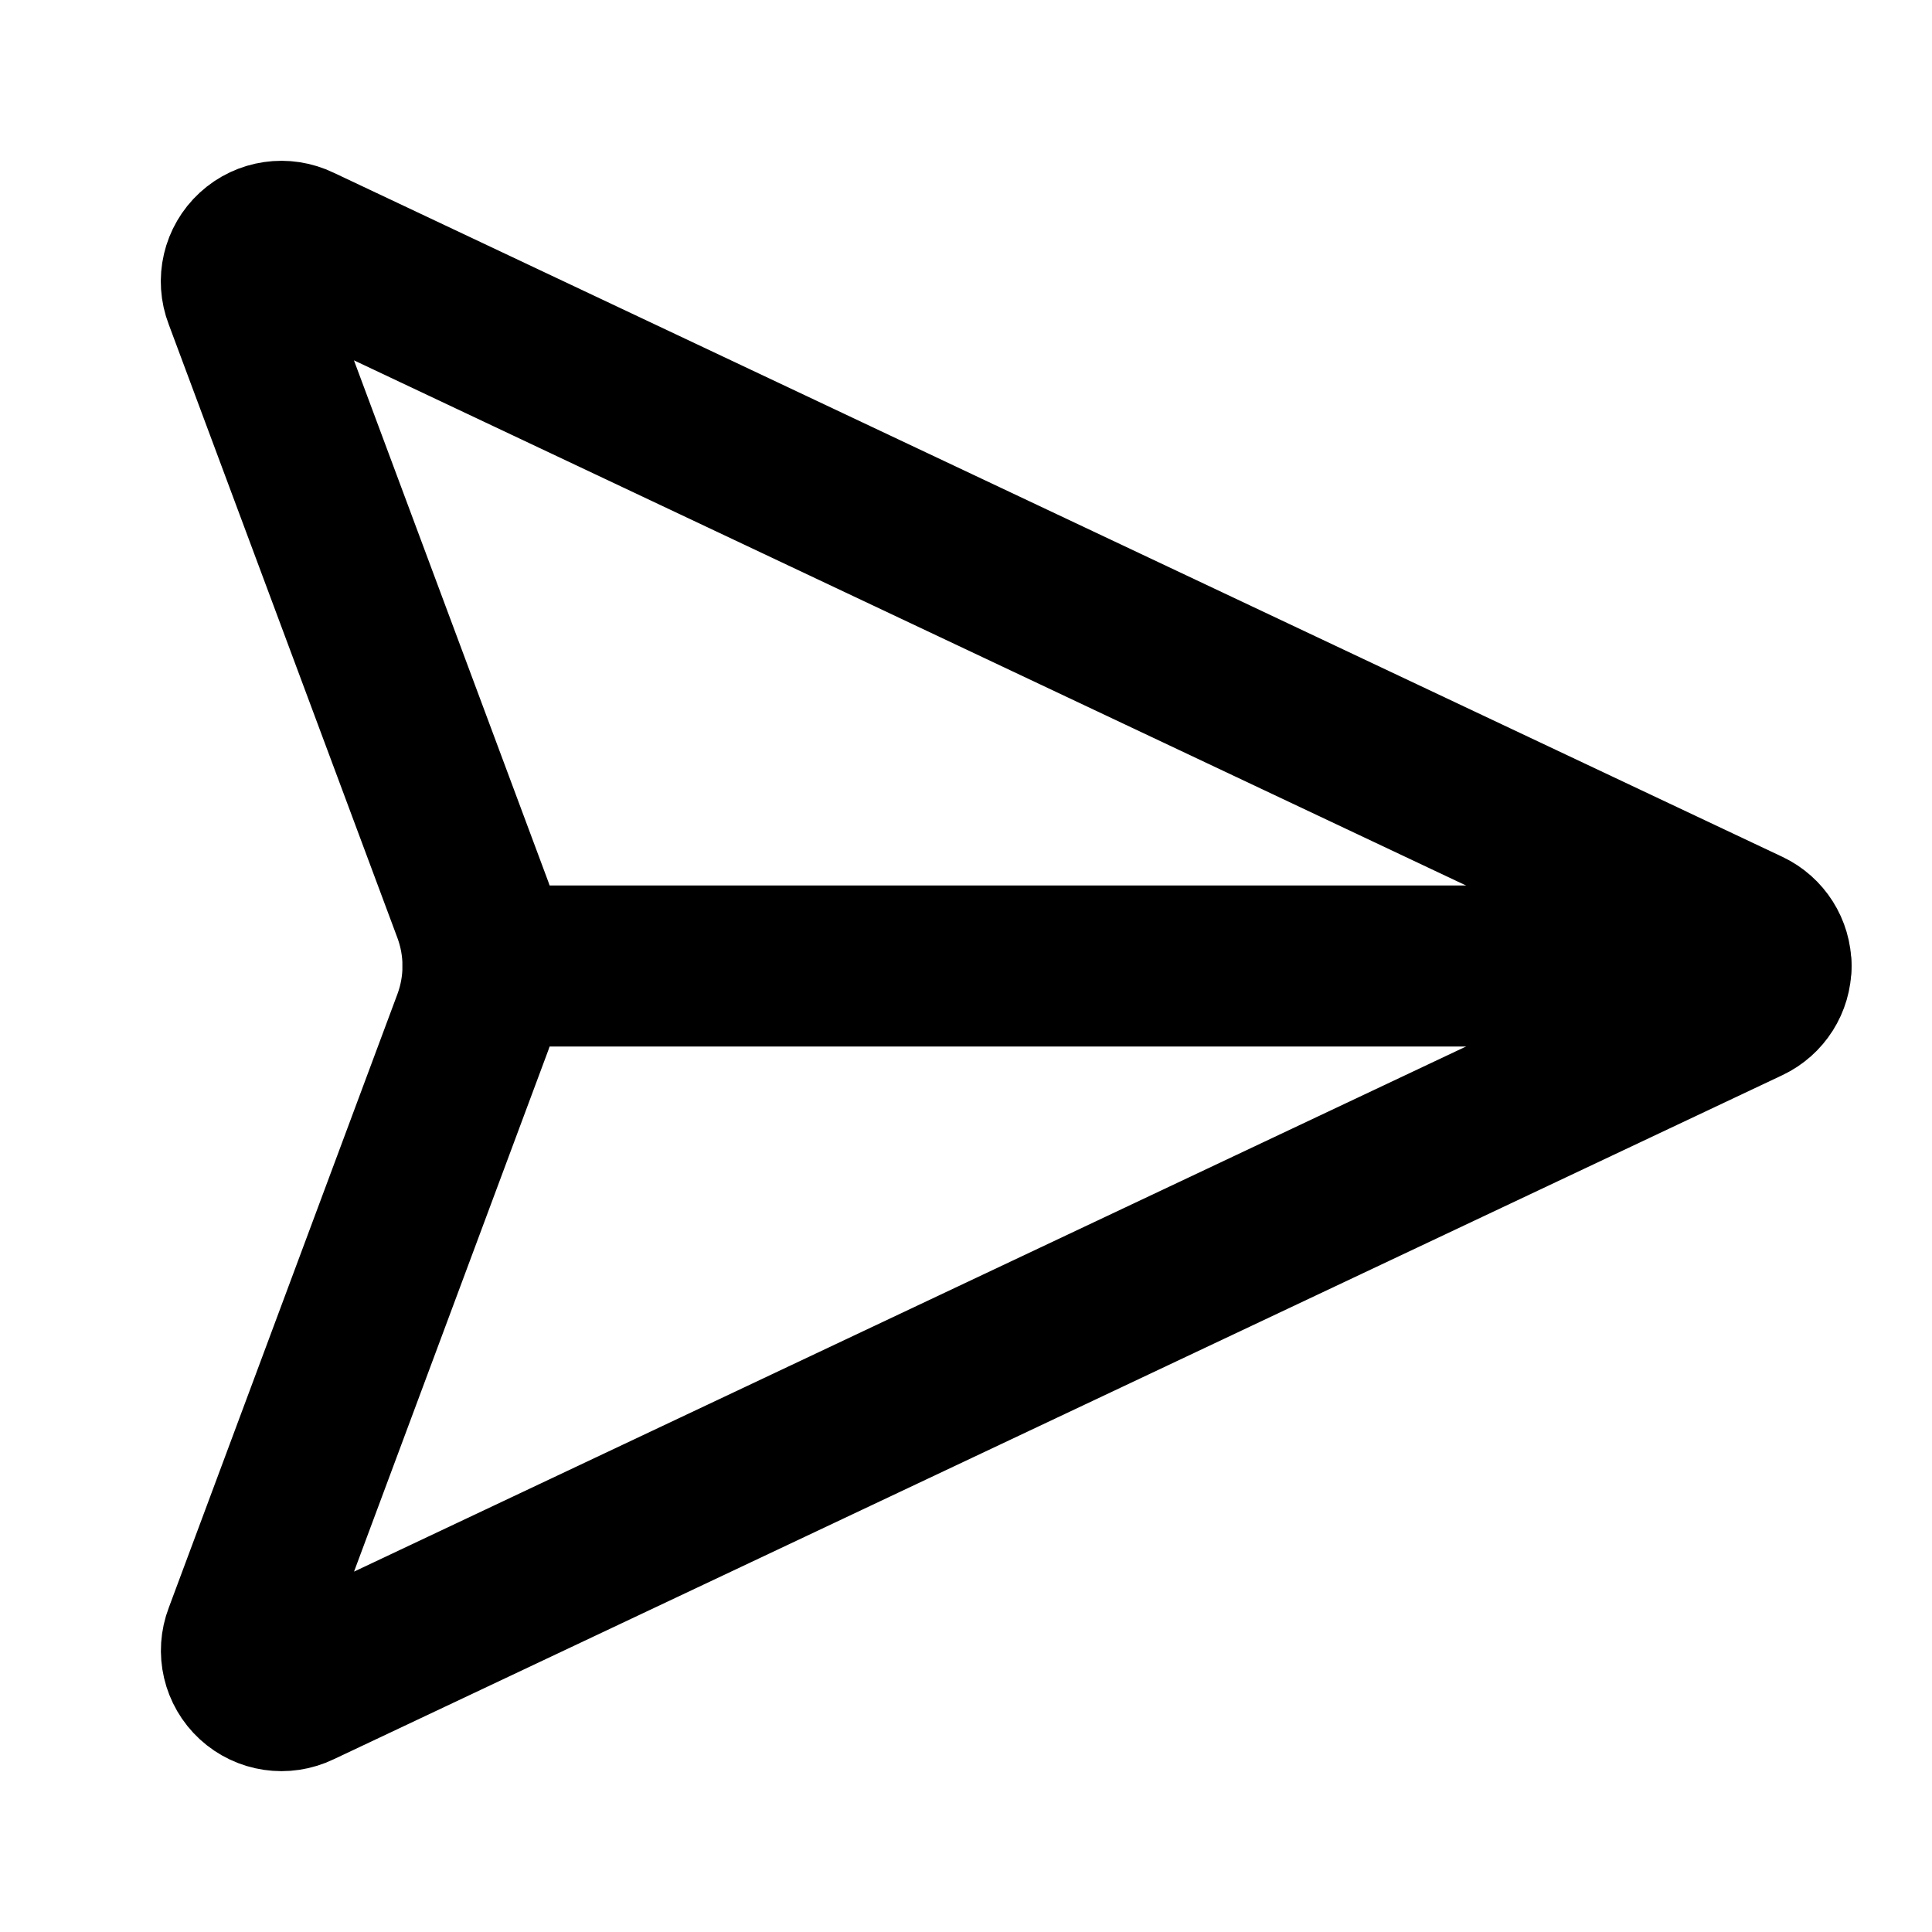
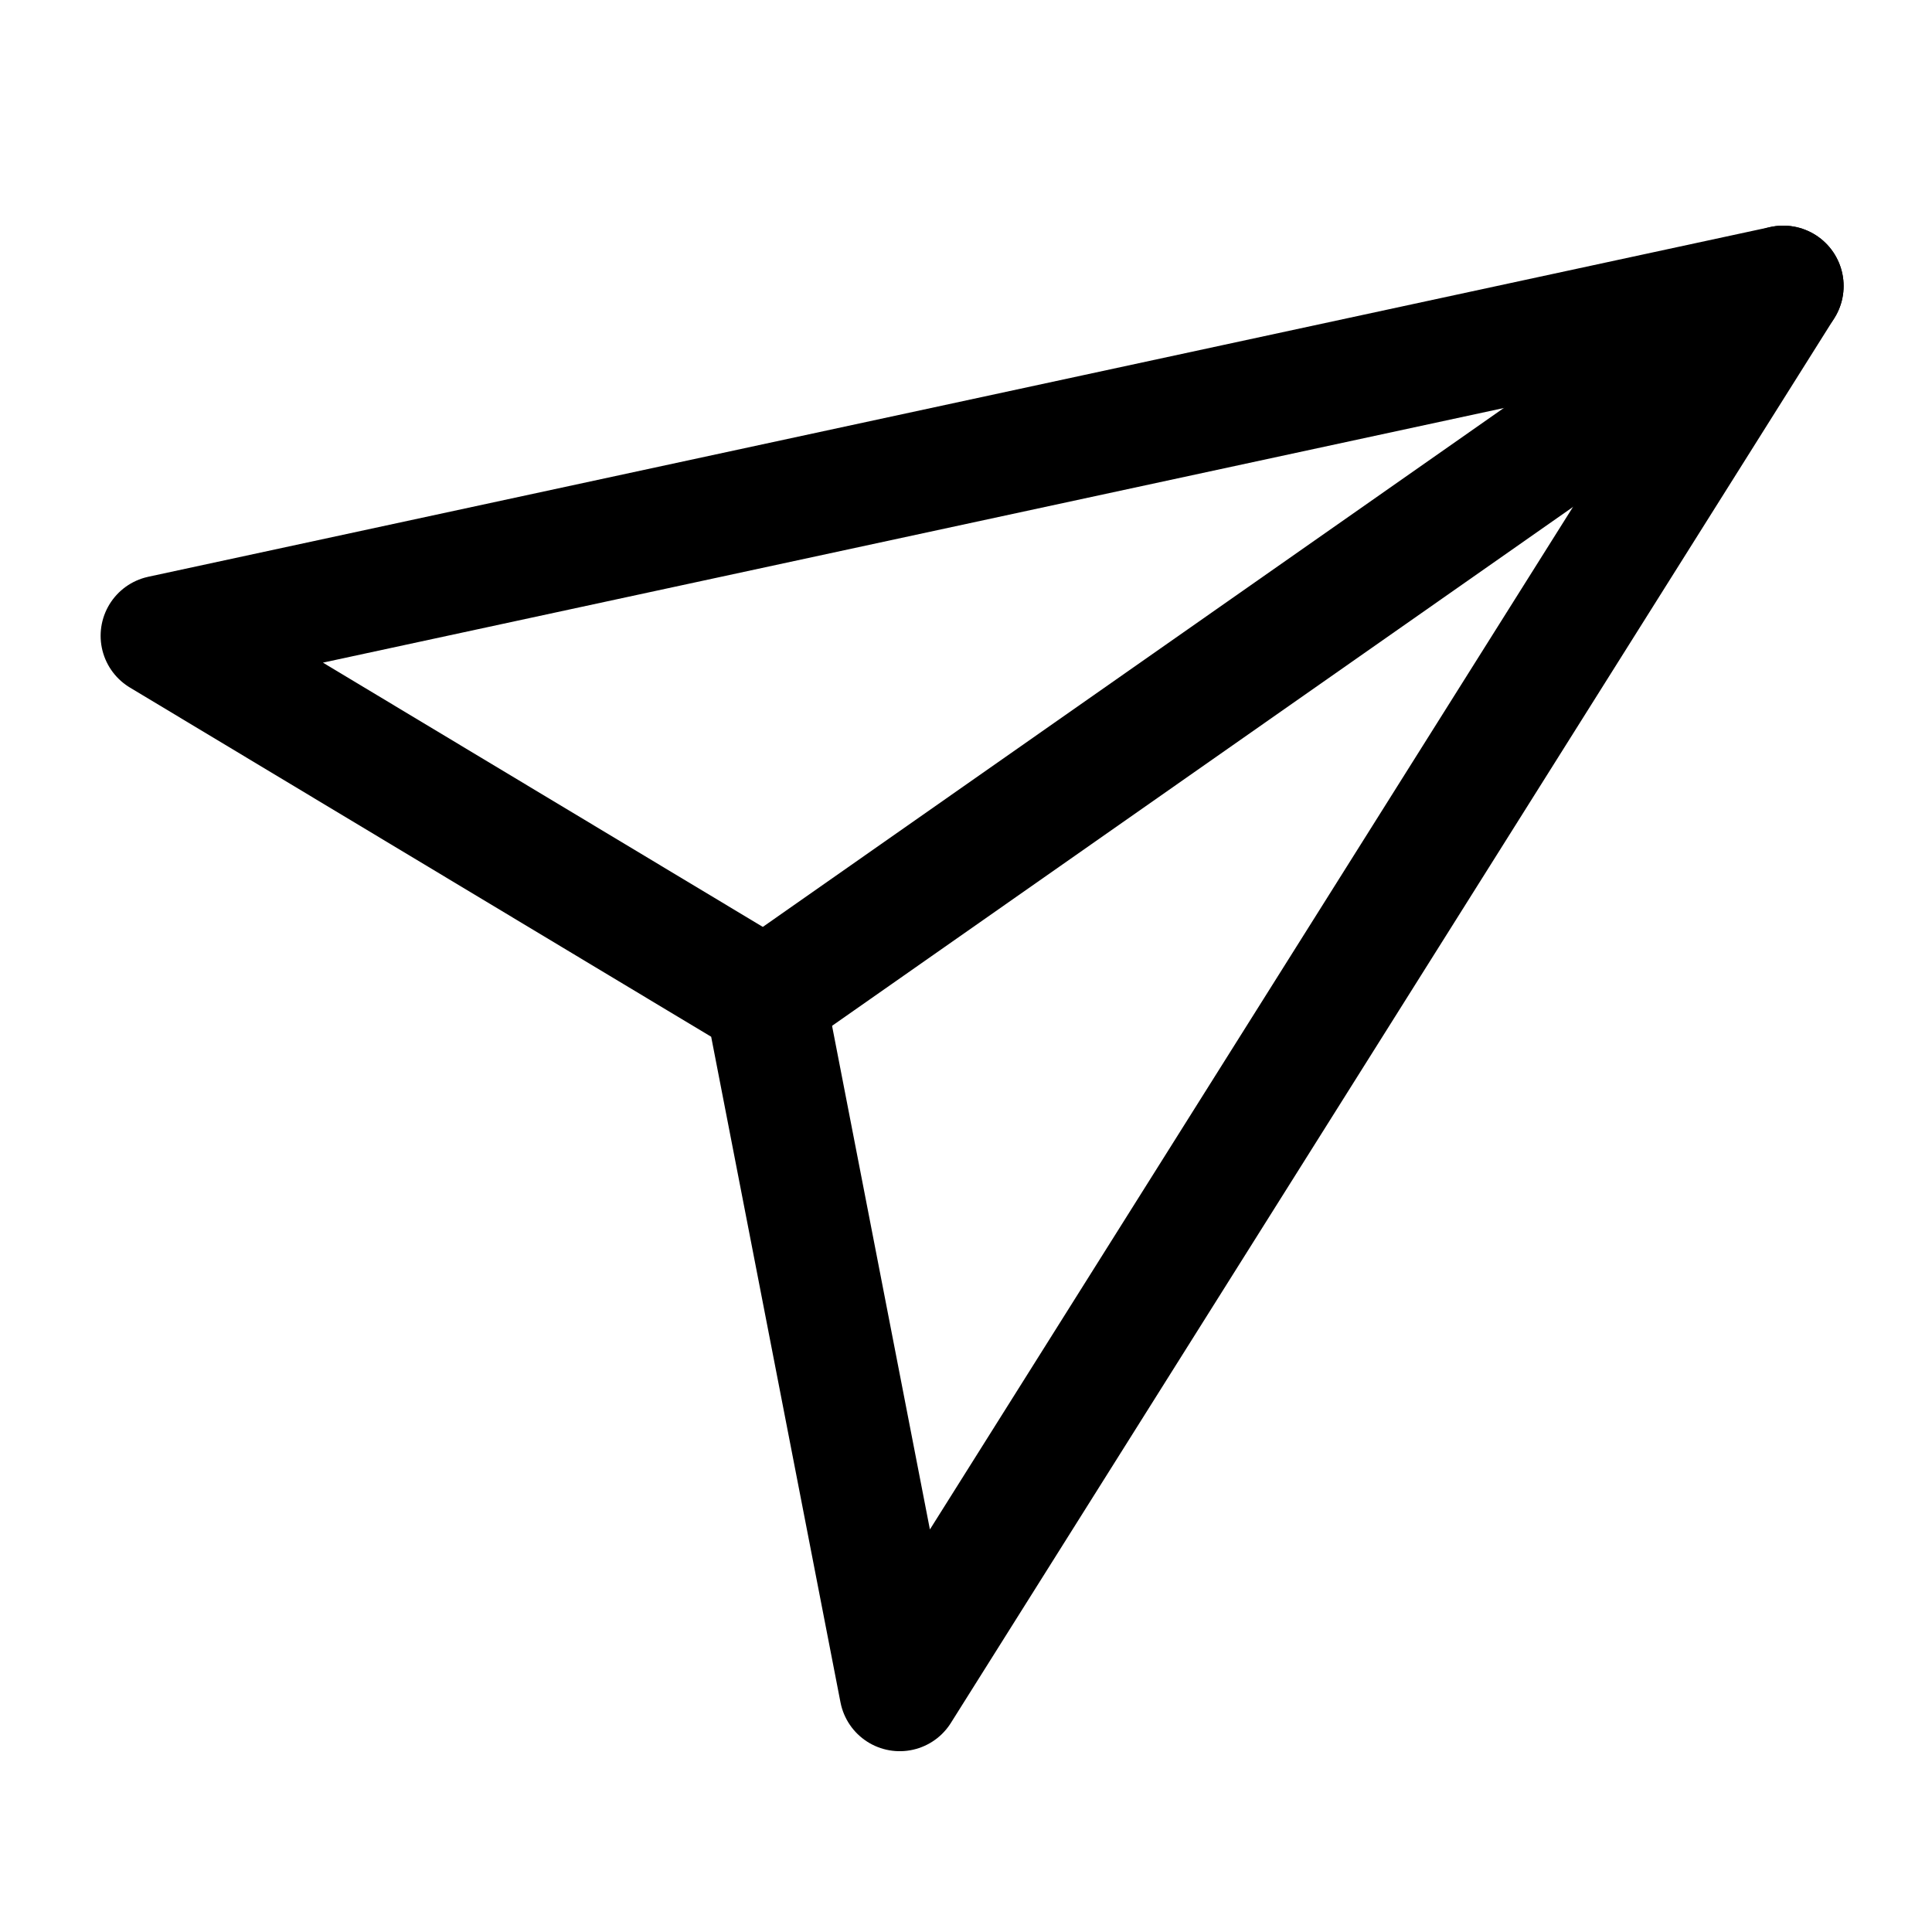
- <svg xmlns="http://www.w3.org/2000/svg" width="24" height="24" viewBox="0 0 24 24" fill="none" stroke="currentColor" stroke-width="2" stroke-linecap="round" stroke-linejoin="round">
-   <path d="M3.714 3.048a.498.498 0 0 0-.683.627l2.843 7.627a2 2 0 0 1 0 1.396l-2.842 7.627a.498.498 0 0 0 .682.627l18-8.5a.5.5 0 0 0 0-.904z" />
-   <path d="M6 12h16" />
+ <svg xmlns="http://www.w3.org/2000/svg" width="24" height="24" viewBox="0 0 24 24" stroke-width="1.5" fill="none">
+   <path d="M22.152 3.553L11.177 21.004L9.507 12.408L2 7.898L22.152 3.553Z" stroke="currentColor" stroke-linecap="round" stroke-linejoin="round" />
+   <path d="M9.456 12.444L22.152 3.553" stroke="currentColor" stroke-linecap="round" stroke-linejoin="round" />
</svg>
